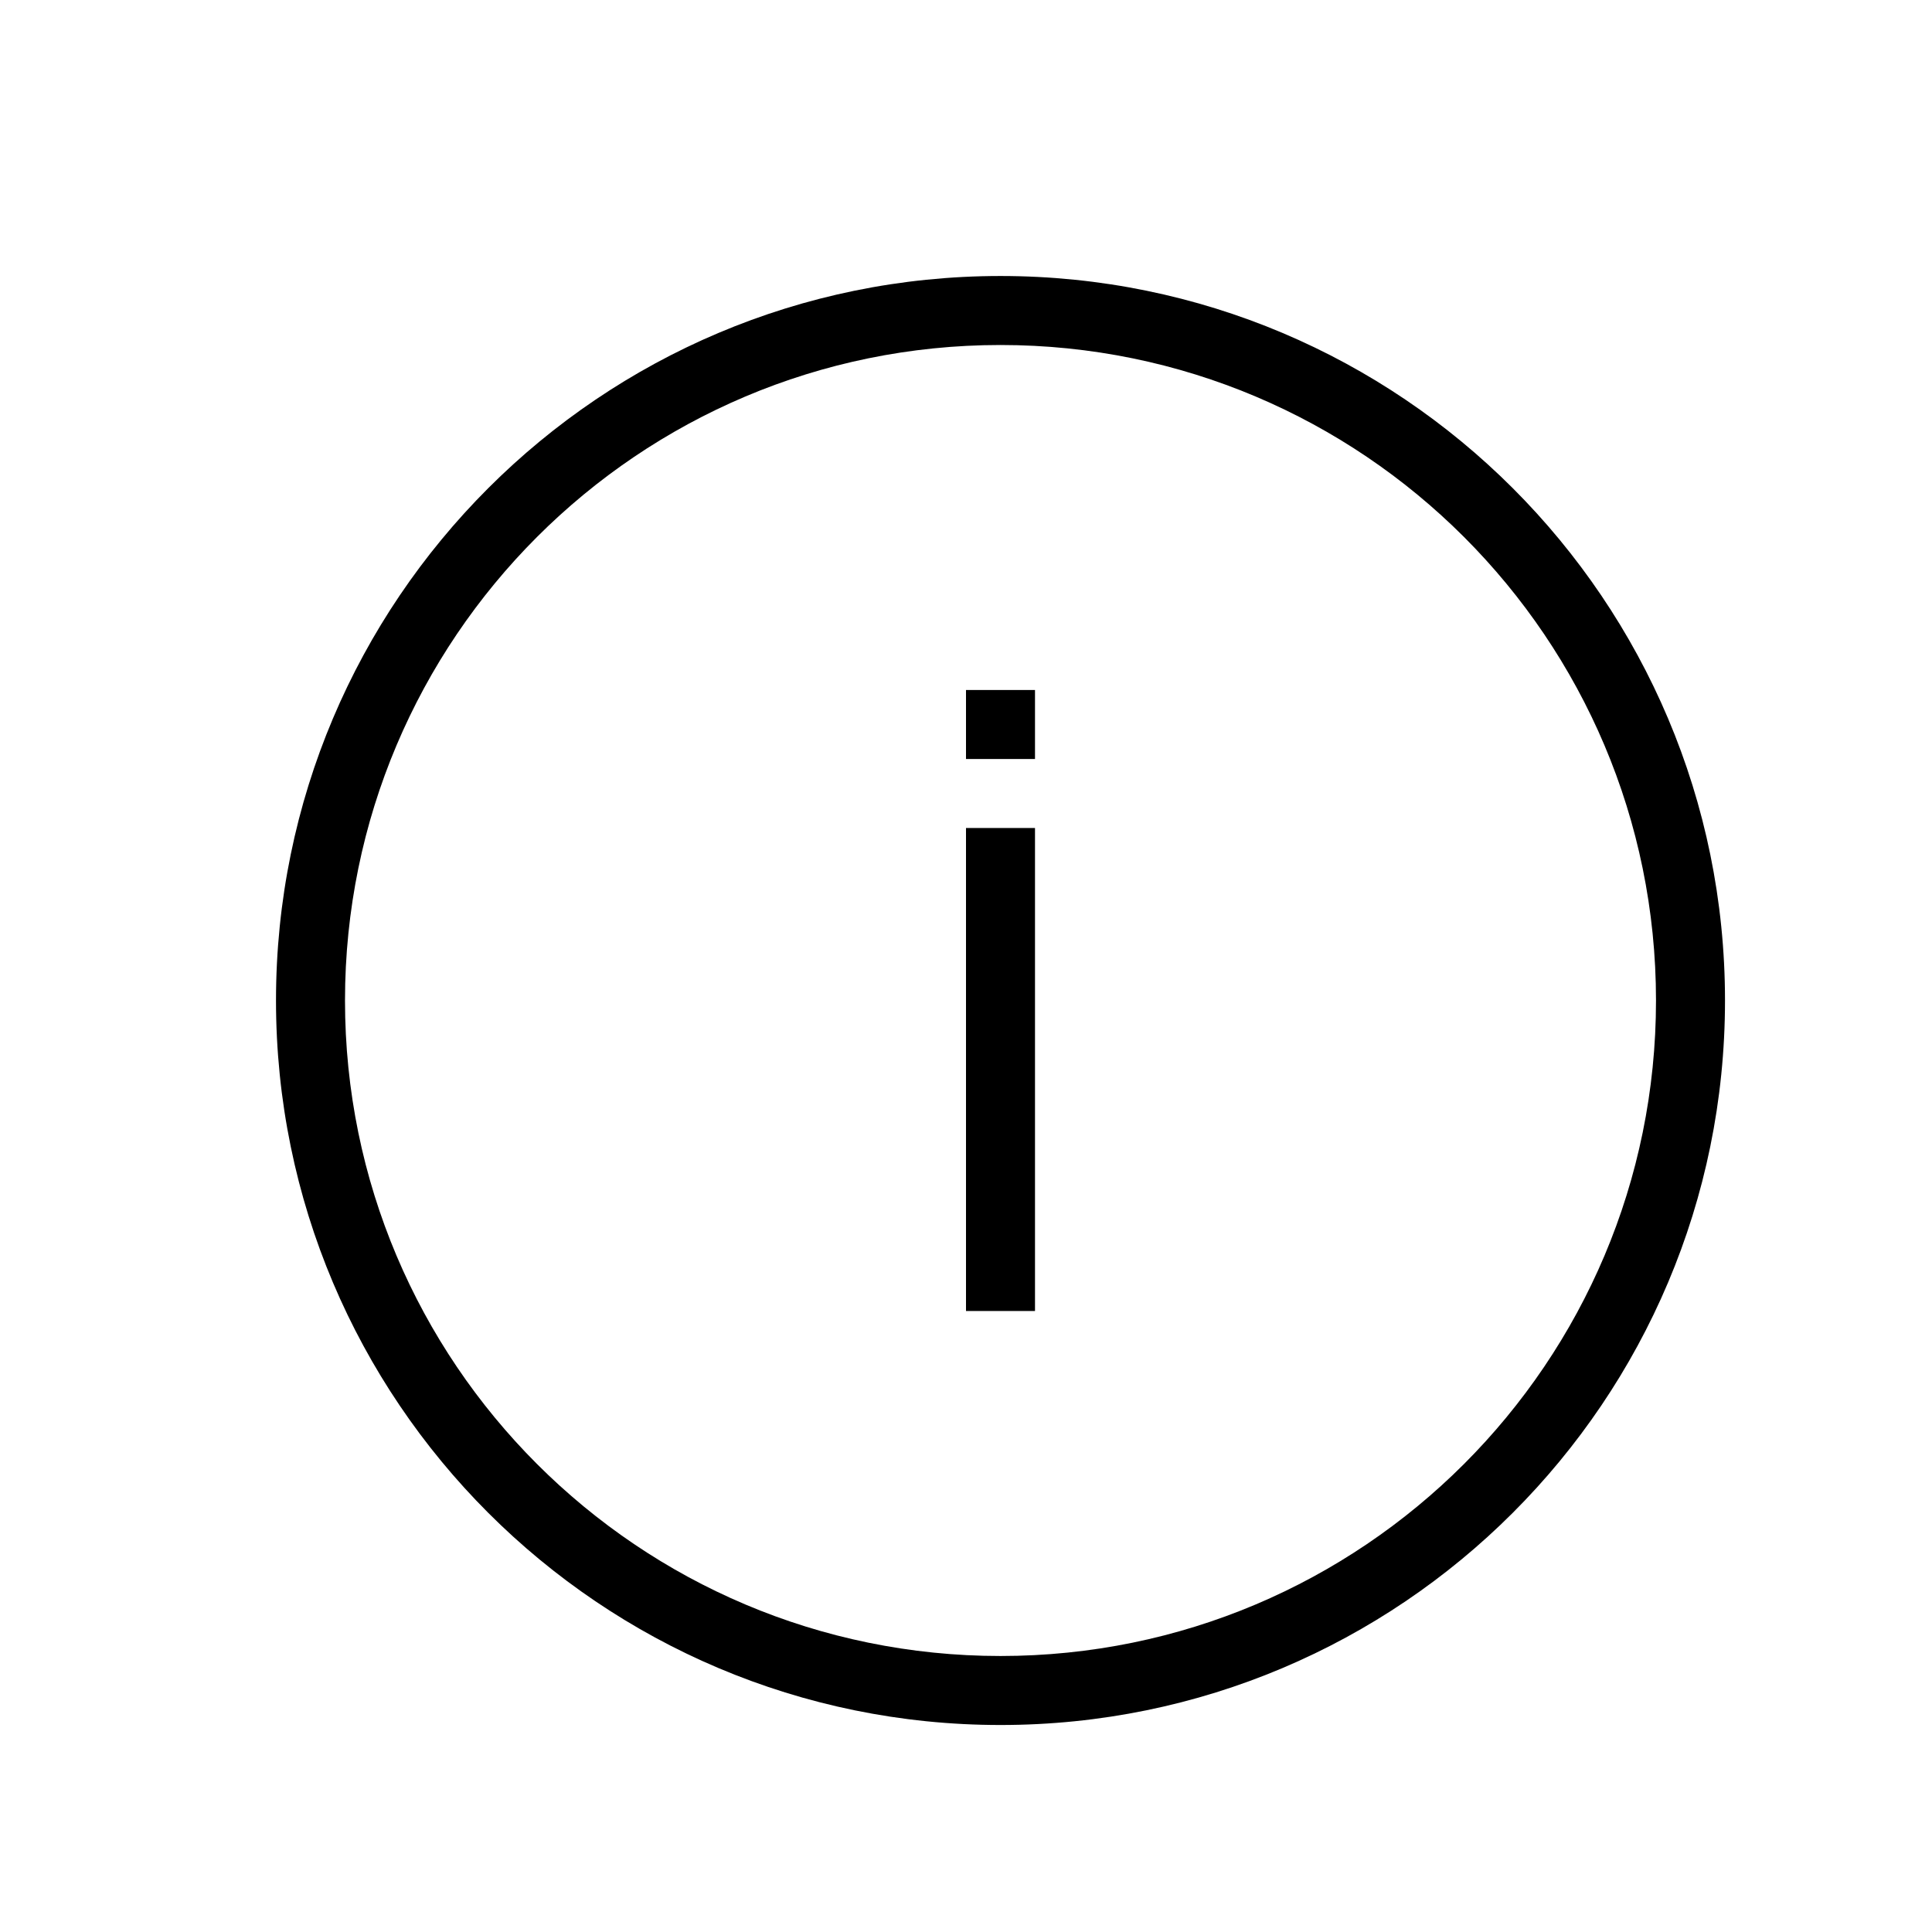
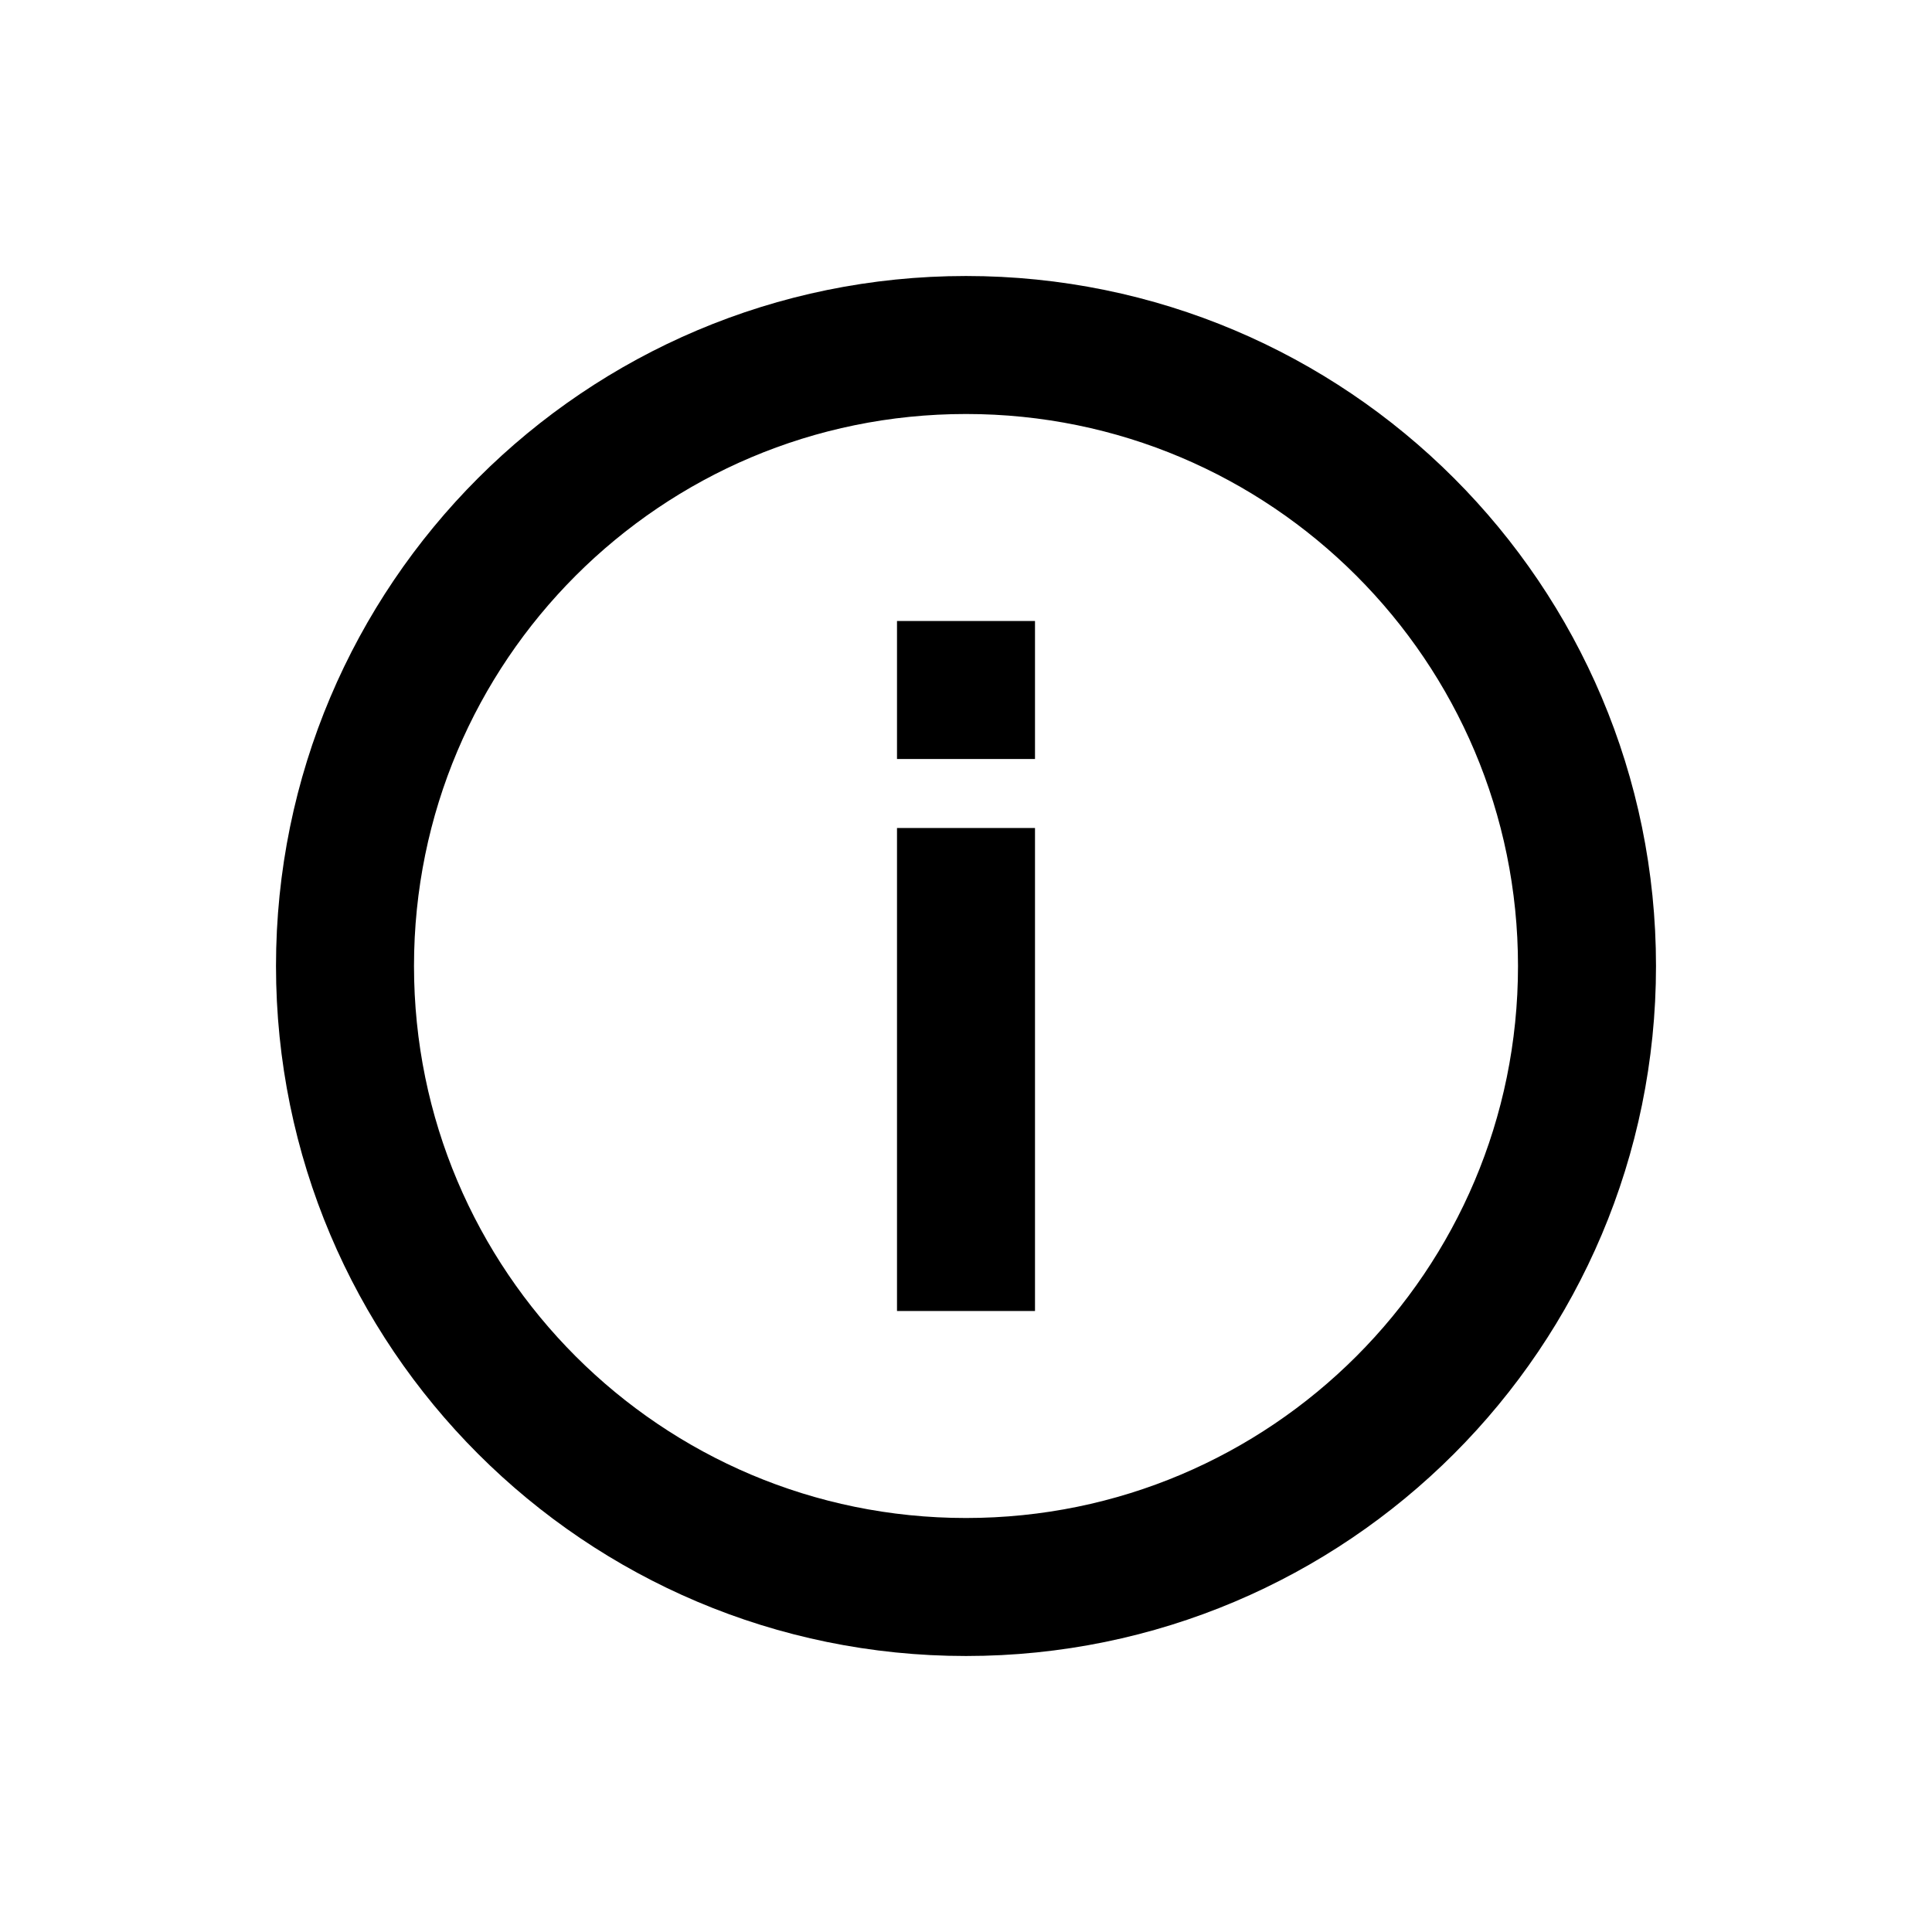
- <svg xmlns="http://www.w3.org/2000/svg" width="28" height="28" viewBox="0 0 28 28">
-   <path d="M15 12v7h-1v-7h1Zm0-1v-1h-1v1h1Z" />
-   <path d="M14.5 25C20.299 25 25 20.299 25 14.5S20.299 4 14.5 4 4 8.701 4 14.5 8.701 25 14.5 25Zm0-1a9.5 9.5 0 1 1 0-19 9.5 9.5 0 0 1 0 19Z" />
+ <svg xmlns="http://www.w3.org/2000/svg" width="28" height="28" viewBox="0 0 28 28" fill="none">
+   <circle cx="14" cy="14" r="9" stroke="#000" stroke-width="2" />
+   <path d="M15 12v7h-2v-7h2Zm0-1V9h-2v2h2Z" fill="#000" />
</svg>
